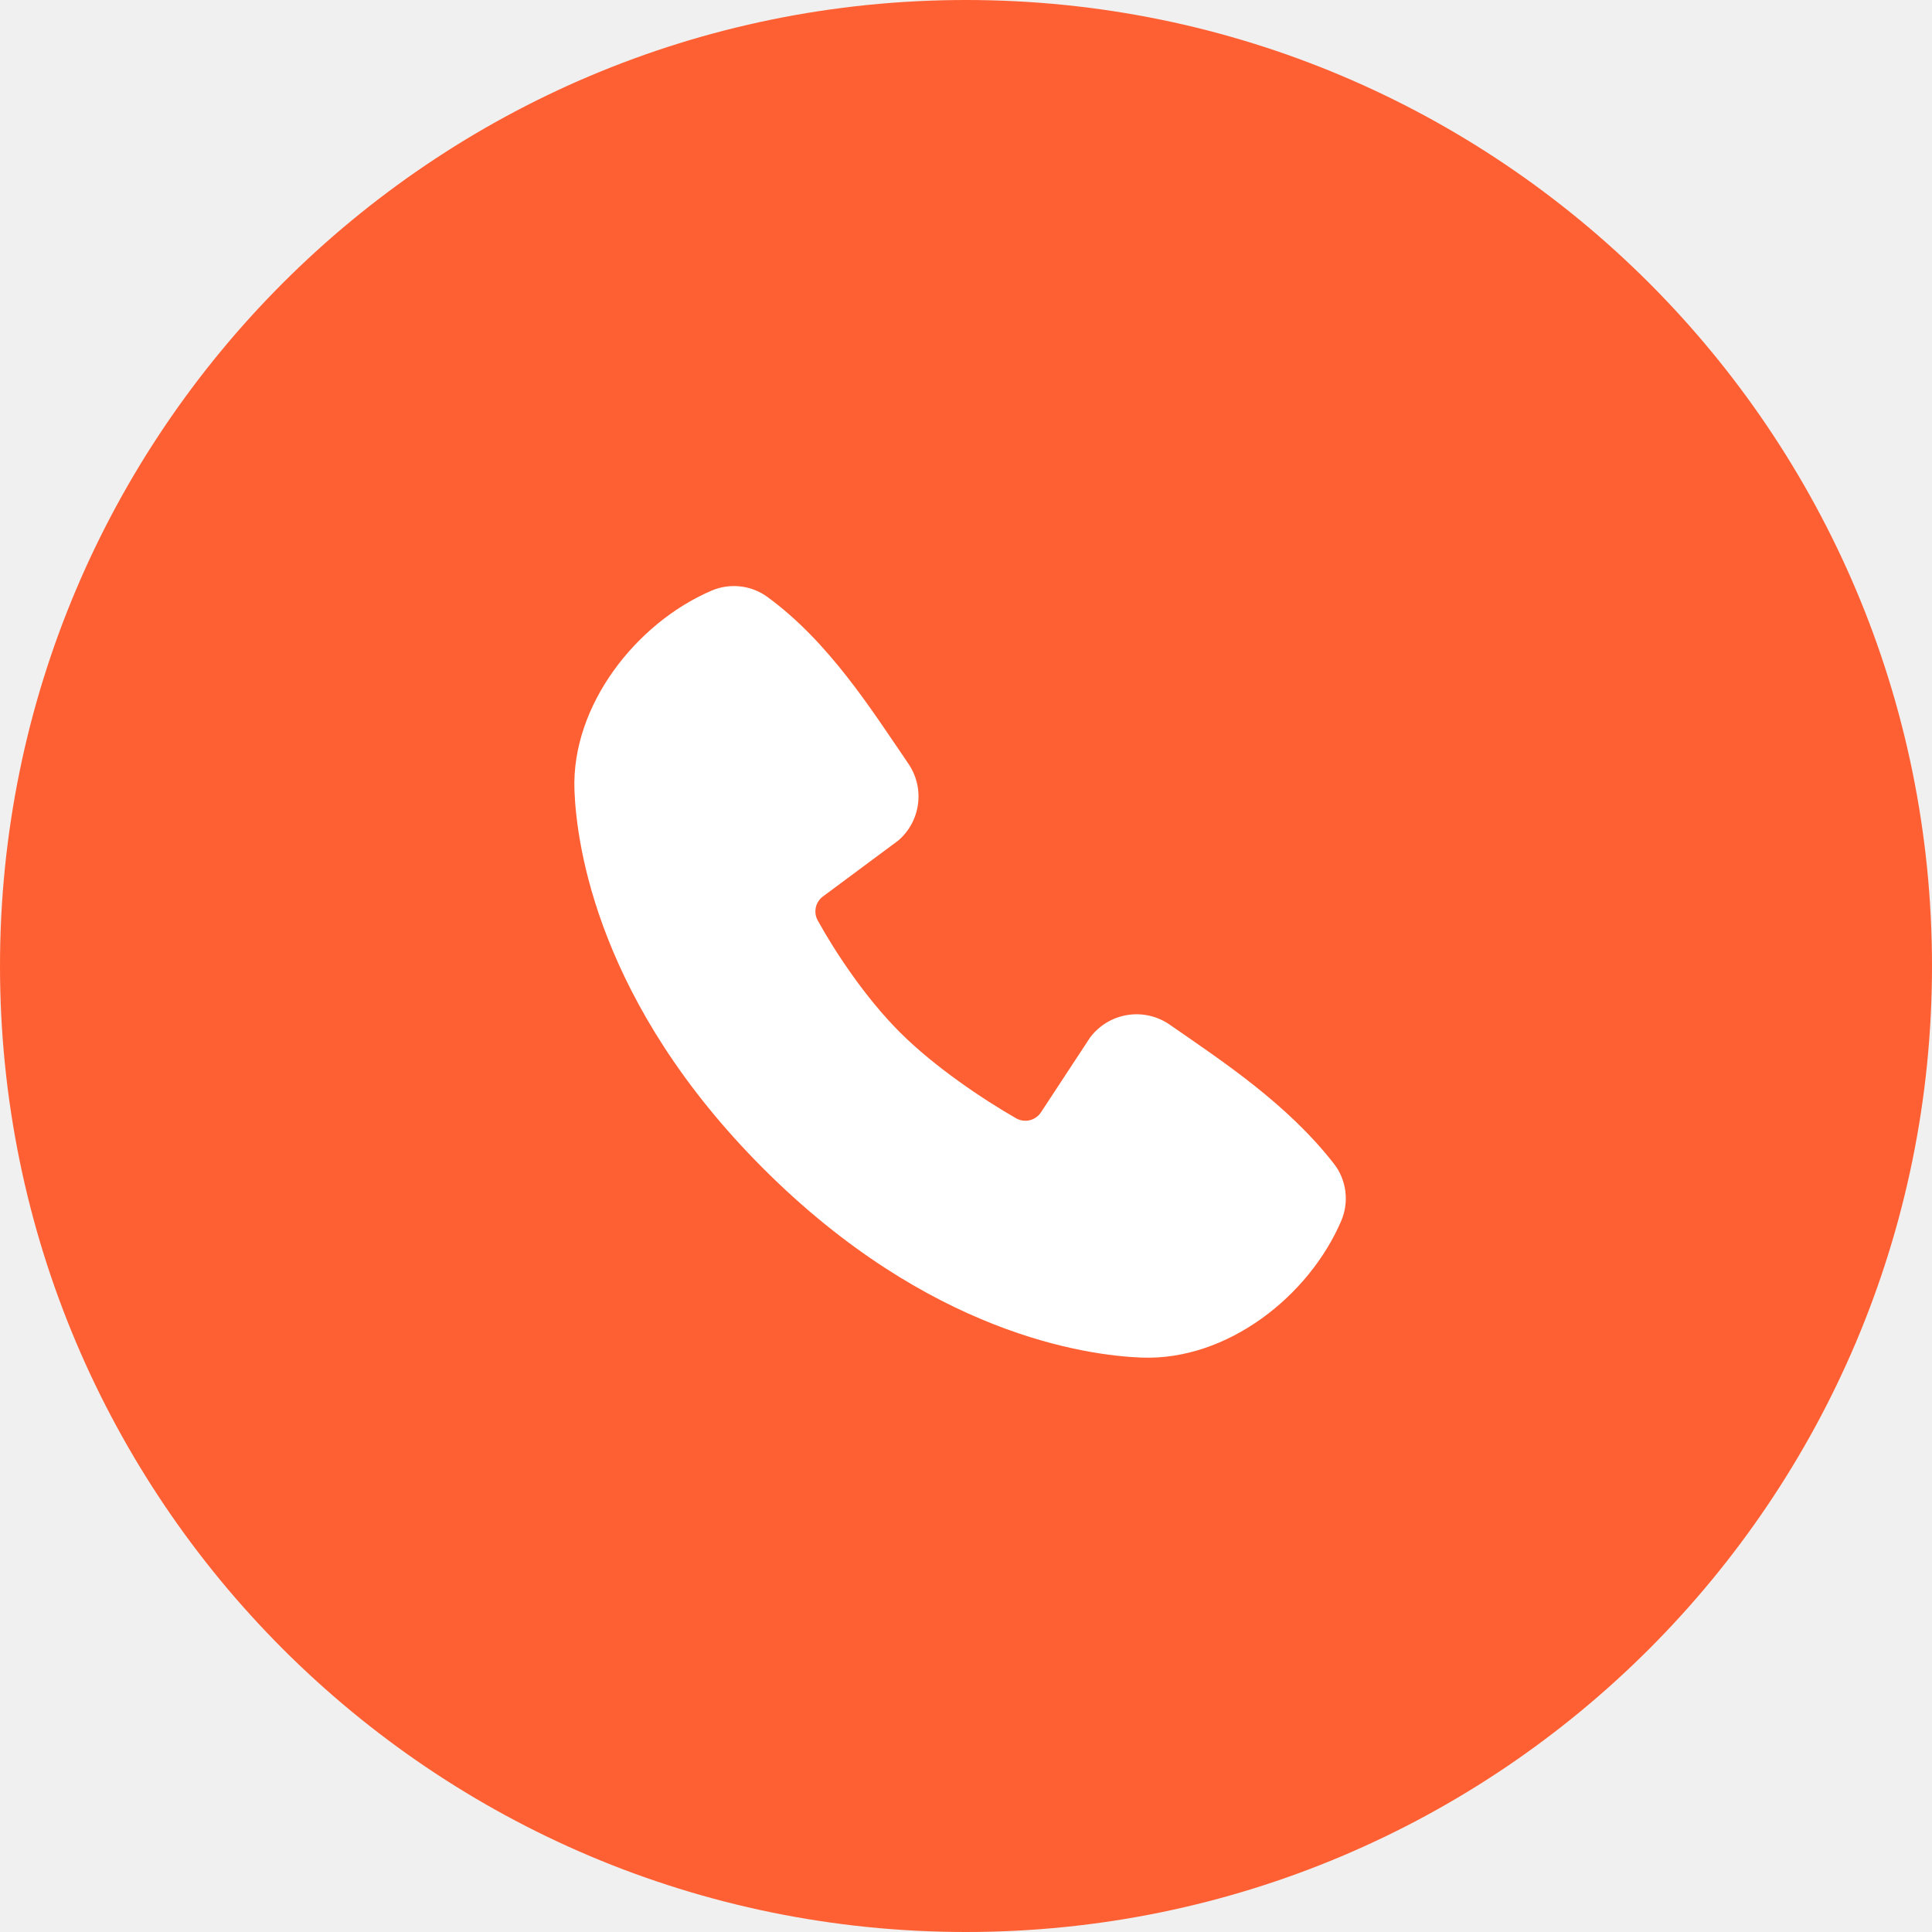
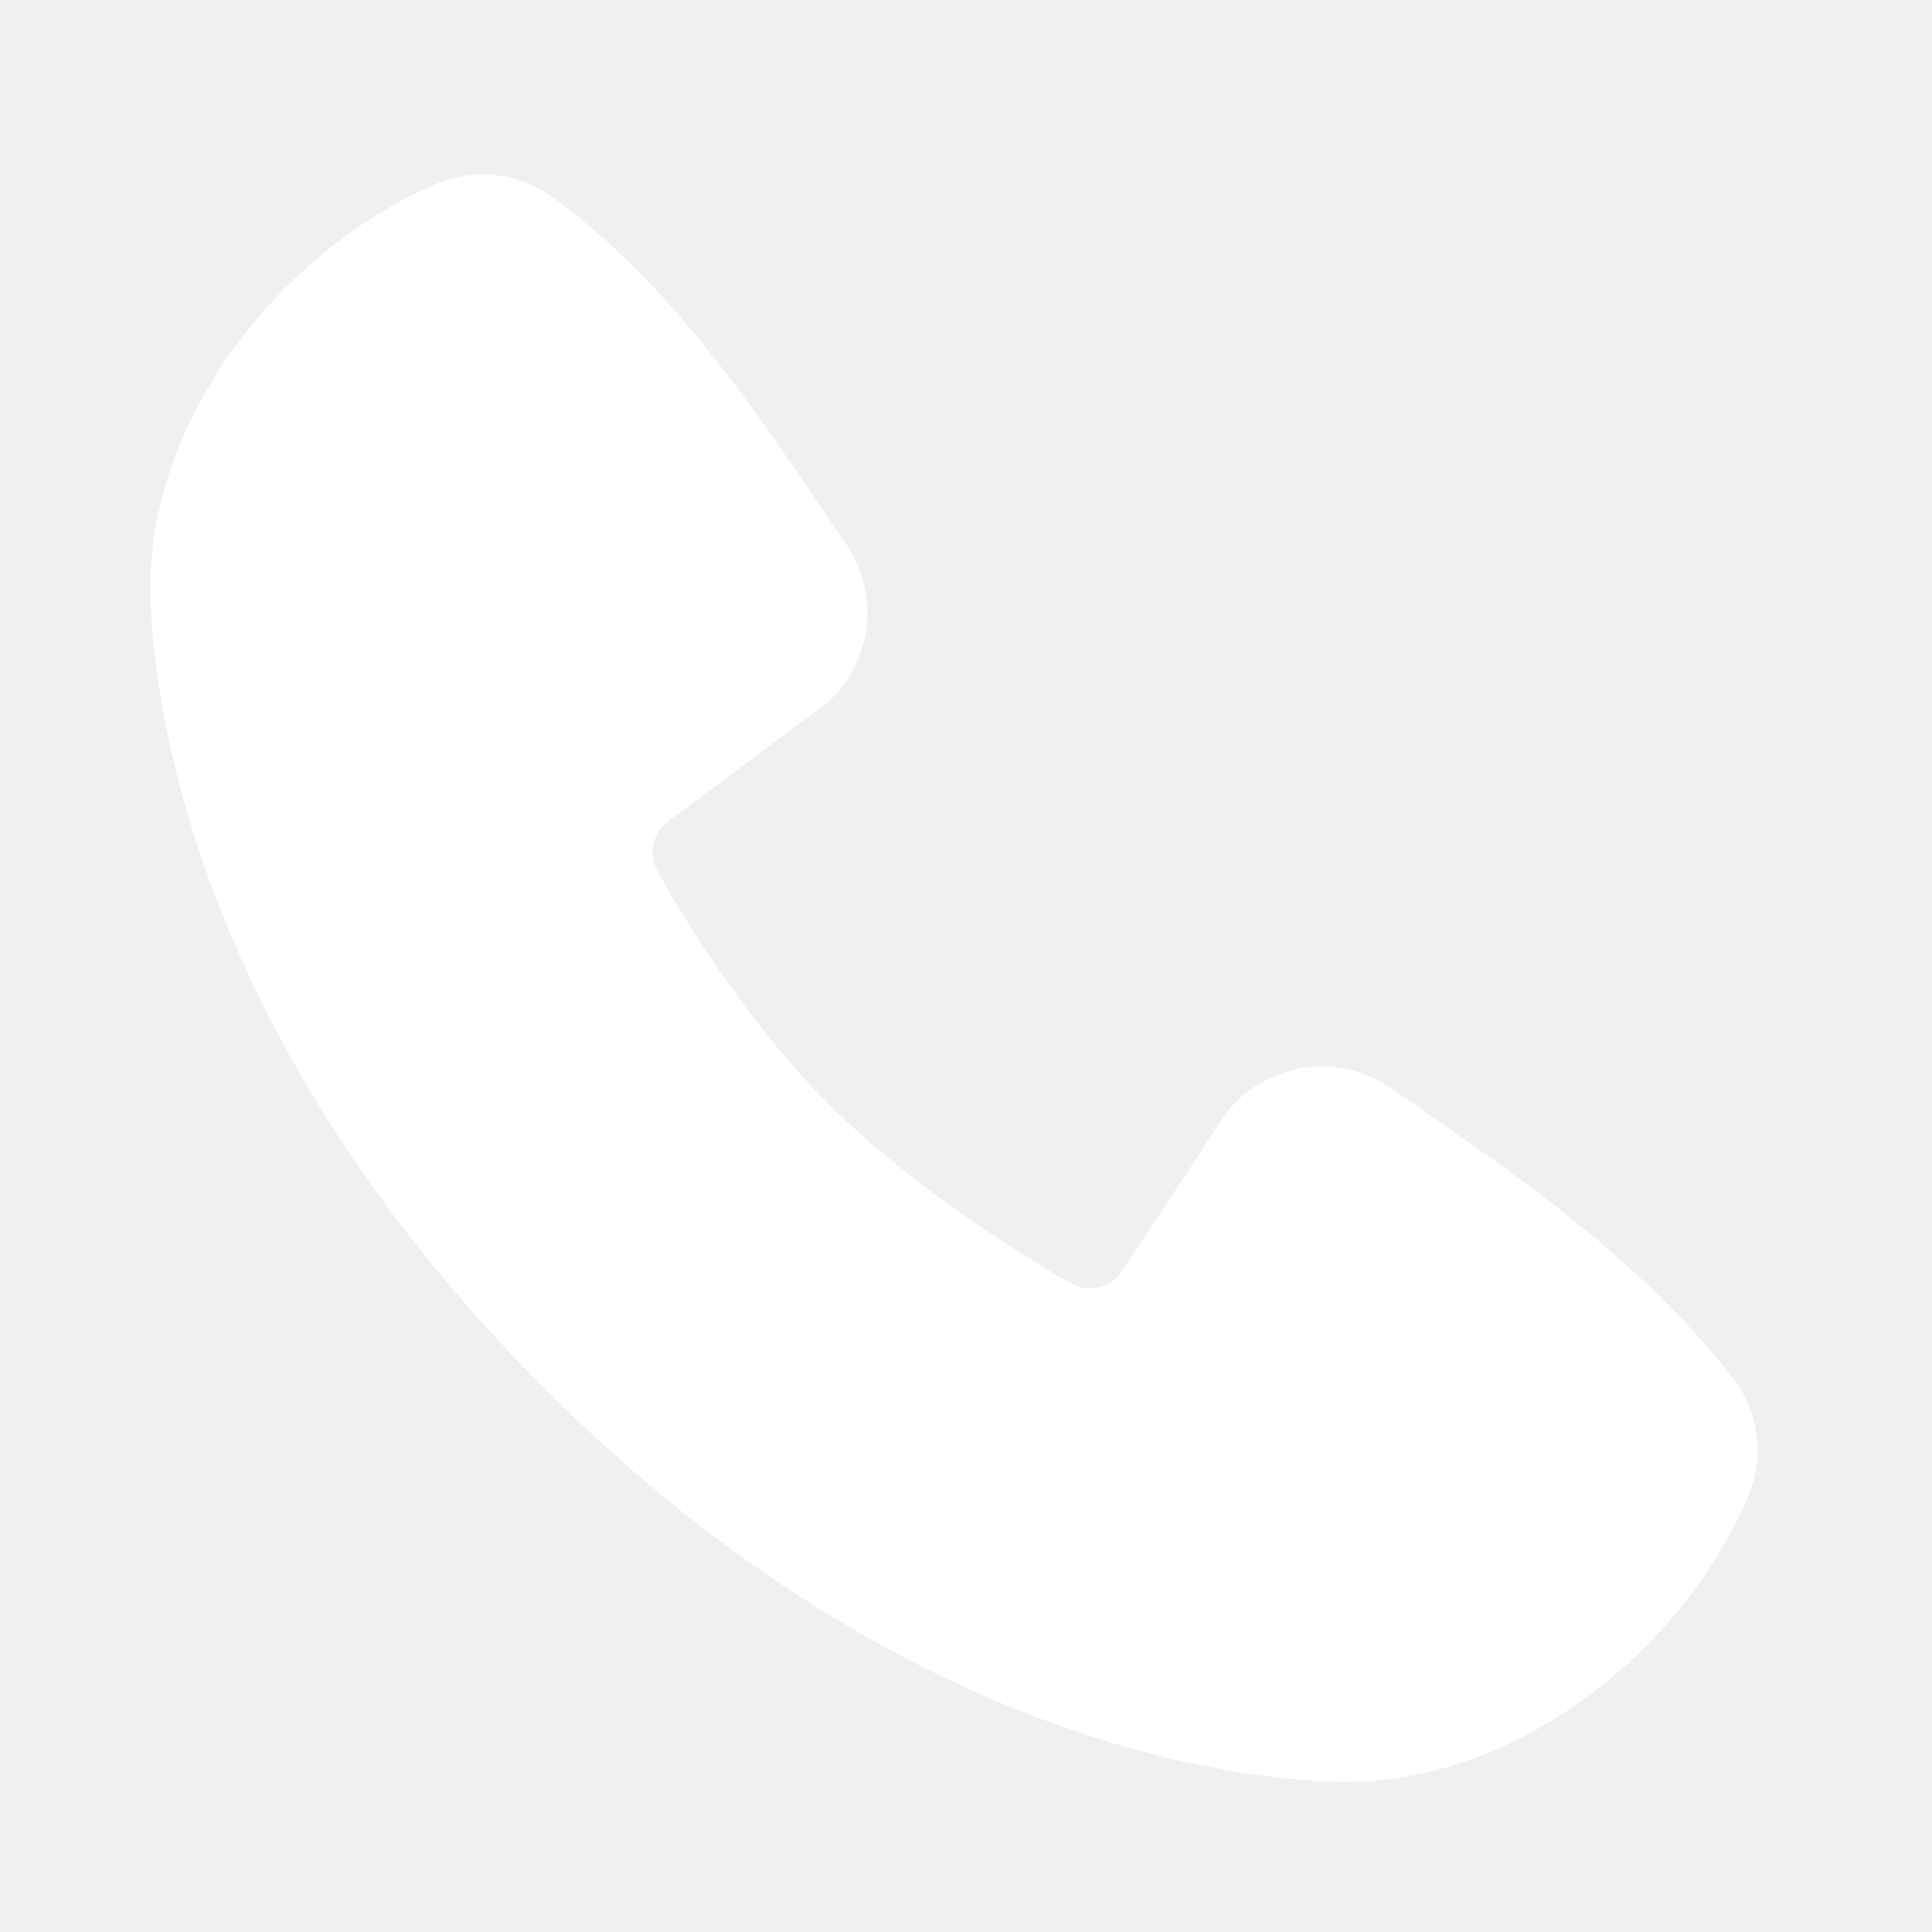
- <svg xmlns="http://www.w3.org/2000/svg" viewBox="0 0 48 48" fill="none">
-   <rect x="1" y="1" width="46" height="46" rx="23" fill="#FF6033" />
-   <rect x="1" y="1" width="46" height="46" rx="23" stroke="#FF6033" stroke-width="2" />
-   <g clip-path="url(#clip0_3134_25600)">
-     <path fill-rule="evenodd" clip-rule="evenodd" d="M28.369 33.729C26.987 33.678 23.069 33.136 18.966 29.034C14.864 24.931 14.323 21.015 14.272 19.631C14.195 17.523 15.81 15.475 17.675 14.676C17.899 14.579 18.145 14.542 18.389 14.569C18.632 14.595 18.864 14.685 19.062 14.828C20.598 15.948 21.658 17.641 22.568 18.973C22.768 19.265 22.854 19.621 22.808 19.973C22.763 20.324 22.59 20.647 22.322 20.879L20.449 22.27C20.359 22.336 20.295 22.432 20.27 22.54C20.245 22.649 20.26 22.763 20.313 22.862C20.737 23.633 21.492 24.781 22.356 25.645C23.221 26.509 24.423 27.313 25.247 27.785C25.351 27.843 25.473 27.86 25.587 27.831C25.702 27.802 25.802 27.73 25.866 27.63L27.085 25.774C27.309 25.477 27.64 25.277 28.008 25.218C28.375 25.158 28.752 25.244 29.059 25.456C30.409 26.391 31.986 27.432 33.139 28.91C33.295 29.109 33.393 29.347 33.425 29.598C33.457 29.848 33.421 30.103 33.321 30.335C32.517 32.21 30.484 33.807 28.369 33.729Z" fill="white" />
+ <svg xmlns="http://www.w3.org/2000/svg" fill="none" viewBox="0 0 24 24">
+   <g clip-path="url(#a)">
+     <path fill="#fff" fill-rule="evenodd" d="M16.555 22.134c-1.44-.053-5.521-.617-9.795-4.89-4.273-4.274-4.836-8.355-4.89-9.796-.08-2.196 1.602-4.329 3.545-5.162a1.47 1.47 0 0 1 1.445.16c1.6 1.165 2.704 2.93 3.652 4.316a1.504 1.504 0 0 1-.256 1.986l-1.951 1.45a.48.48 0 0 0-.142.615c.442.803 1.228 2 2.128 2.9.9.9 2.153 1.738 3.012 2.23a.484.484 0 0 0 .644-.162l1.27-1.934a1.503 1.503 0 0 1 2.056-.332c1.407.974 3.049 2.06 4.25 3.598a1.469 1.469 0 0 1 .19 1.486c-.837 1.953-2.955 3.616-5.158 3.535Z" clip-rule="evenodd" />
  </g>
  <defs>
-     <clipPath id="clip0_3134_25600">
-       <rect width="23.04" height="23.04" fill="white" transform="translate(12.4766 12.4805)" />
+     <clipPath id="a">
+       <path fill="#fff" d="M0 0h24v24H0z" />
    </clipPath>
  </defs>
</svg>
